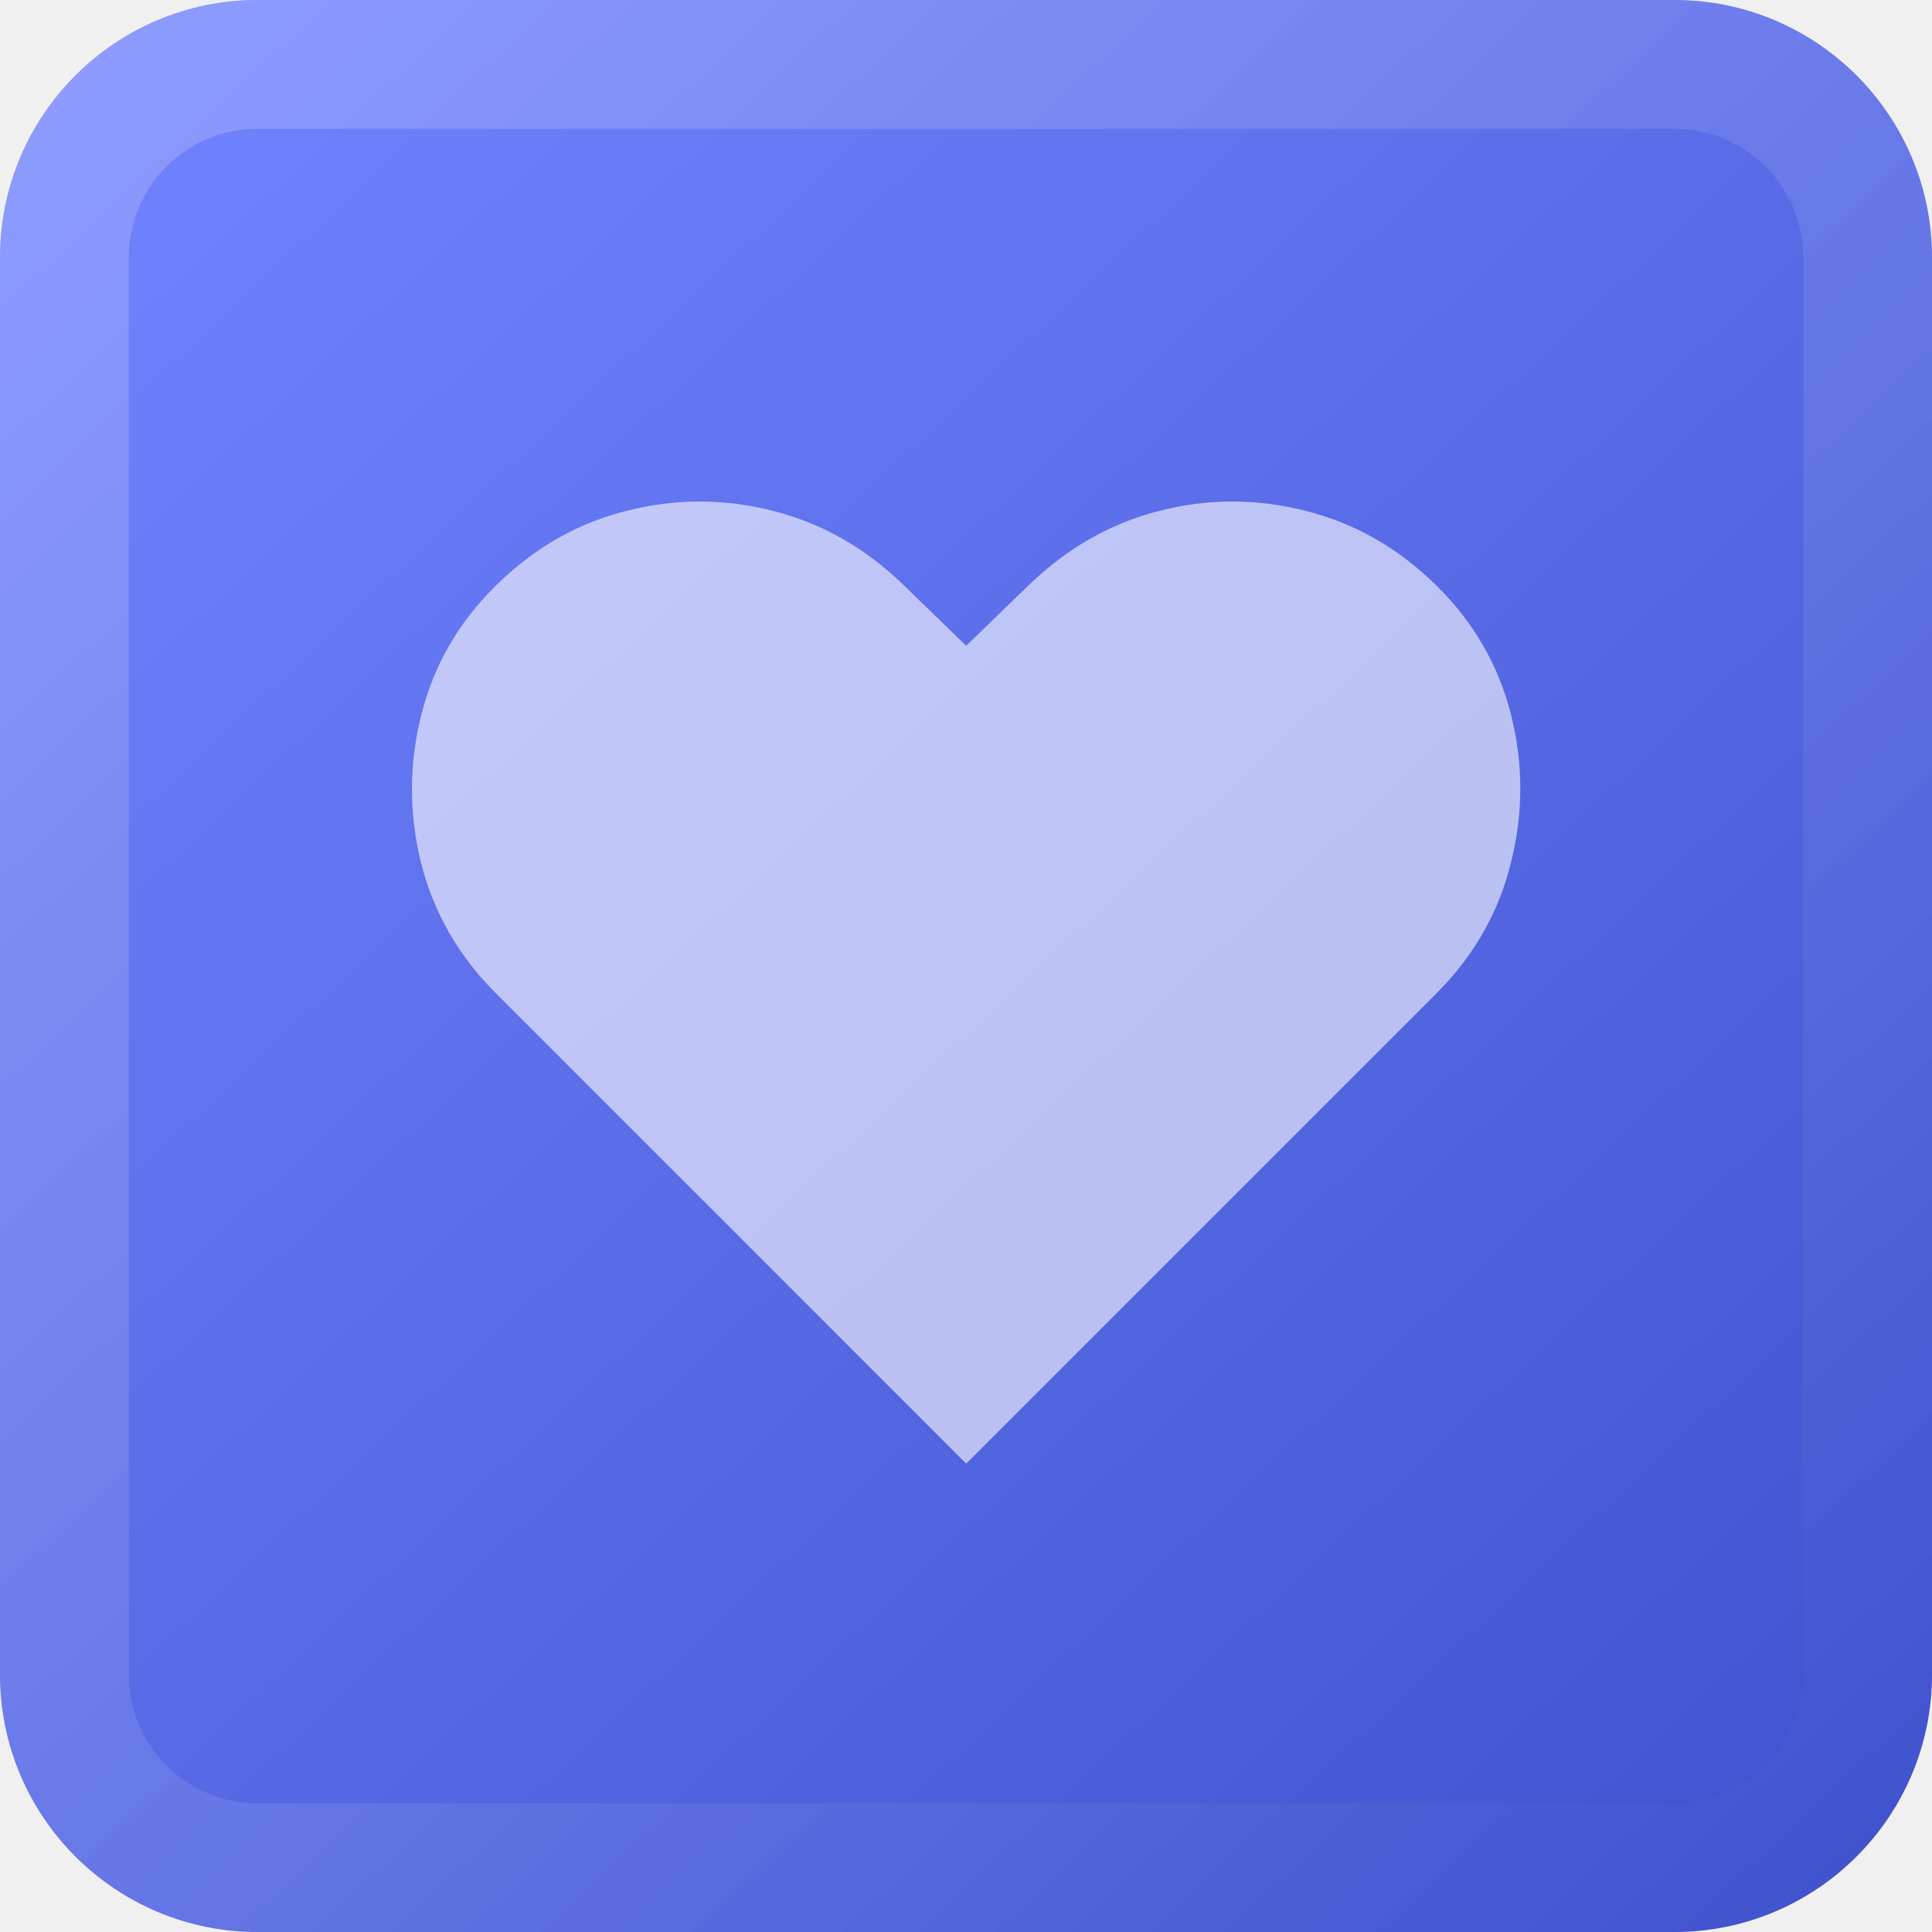
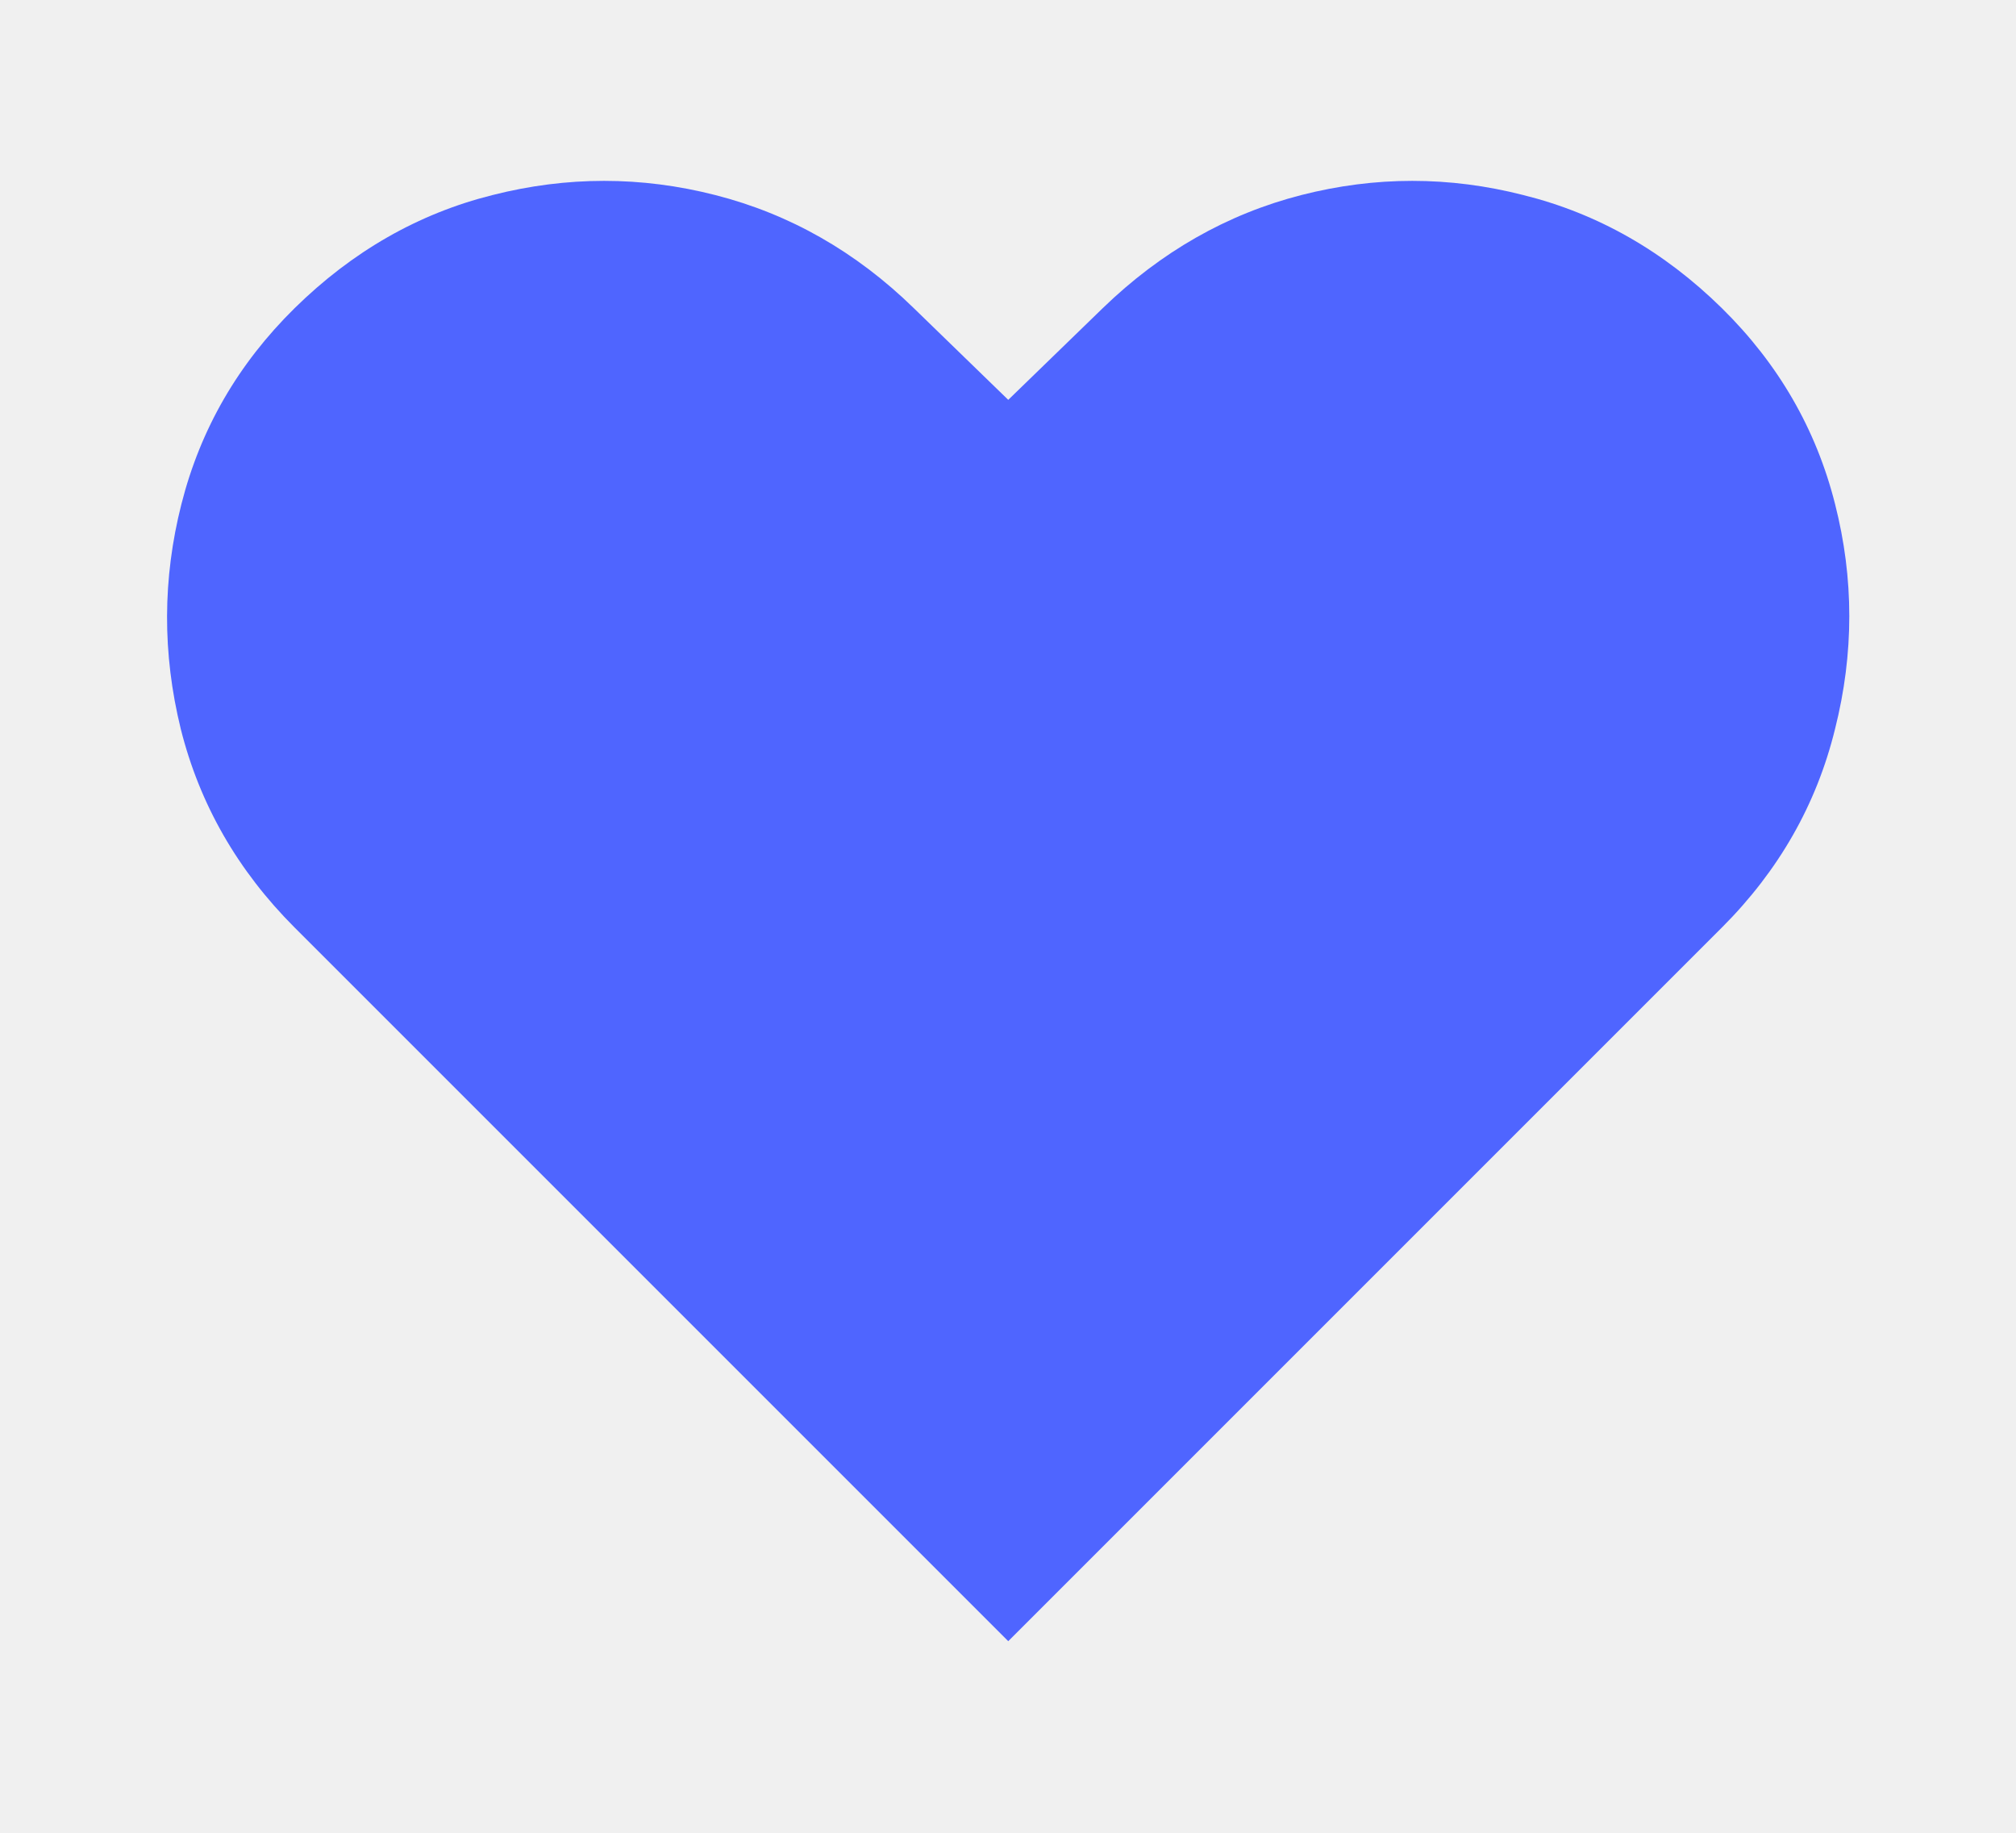
- <svg xmlns="http://www.w3.org/2000/svg" width="30" height="30" viewBox="0 0 30 30" fill="none">
-   <rect width="30" height="30" rx="4" fill="#4F65FF" />
-   <rect width="30" height="30" rx="4" fill="url(#paint0_linear_279_112)" fill-opacity="0.2" />
-   <rect x="1" y="1" width="28" height="28" rx="3" stroke="url(#paint1_linear_279_112)" stroke-opacity="0.2" stroke-width="2" />
-   <path d="M15.003 22.727L7.702 15.426C7.119 14.844 6.731 14.167 6.537 13.395C6.347 12.623 6.35 11.856 6.544 11.094C6.738 10.327 7.124 9.659 7.702 9.091C8.293 8.509 8.968 8.123 9.726 7.933C10.488 7.739 11.248 7.739 12.005 7.933C12.768 8.127 13.445 8.513 14.037 9.091L15.003 10.028L15.969 9.091C16.565 8.513 17.242 8.127 18 7.933C18.757 7.739 19.515 7.739 20.273 7.933C21.035 8.123 21.712 8.509 22.304 9.091C22.881 9.659 23.267 10.327 23.462 11.094C23.656 11.856 23.656 12.623 23.462 13.395C23.272 14.167 22.886 14.844 22.304 15.426L15.003 22.727Z" fill="white" fill-opacity="0.6" />
-   <defs>
-     <linearGradient id="paint0_linear_279_112" x1="1" y1="6.85453e-07" x2="29" y2="30" gradientUnits="userSpaceOnUse">
-       <stop stop-color="white" />
-       <stop offset="1" />
-     </linearGradient>
-     <linearGradient id="paint1_linear_279_112" x1="1" y1="6.85453e-07" x2="29" y2="30" gradientUnits="userSpaceOnUse">
-       <stop stop-color="white" />
-       <stop offset="1" stop-color="white" stop-opacity="0" />
-     </linearGradient>
-   </defs>
+ <svg xmlns="http://www.w3.org/2000/svg" width="33" height="30" viewBox="0 0 33 30" fill="none">
+   <path d="M16.504 26.864L4.822 15.182C3.891 14.25 3.269 13.167 2.959 11.932C2.656 10.697 2.66 9.47 2.97 8.25C3.281 7.023 3.898 5.955 4.822 5.045C5.769 4.114 6.849 3.496 8.061 3.193C9.281 2.883 10.497 2.883 11.709 3.193C12.928 3.504 14.012 4.121 14.959 5.045L16.504 6.545L18.05 5.045C19.004 4.121 20.088 3.504 21.3 3.193C22.512 2.883 23.724 2.883 24.936 3.193C26.156 3.496 27.239 4.114 28.186 5.045C29.11 5.955 29.728 7.023 30.038 8.25C30.349 9.47 30.349 10.697 30.038 11.932C29.735 13.167 29.118 14.25 28.186 15.182L16.504 26.864Z" fill="#4F65FF" />
</svg>
